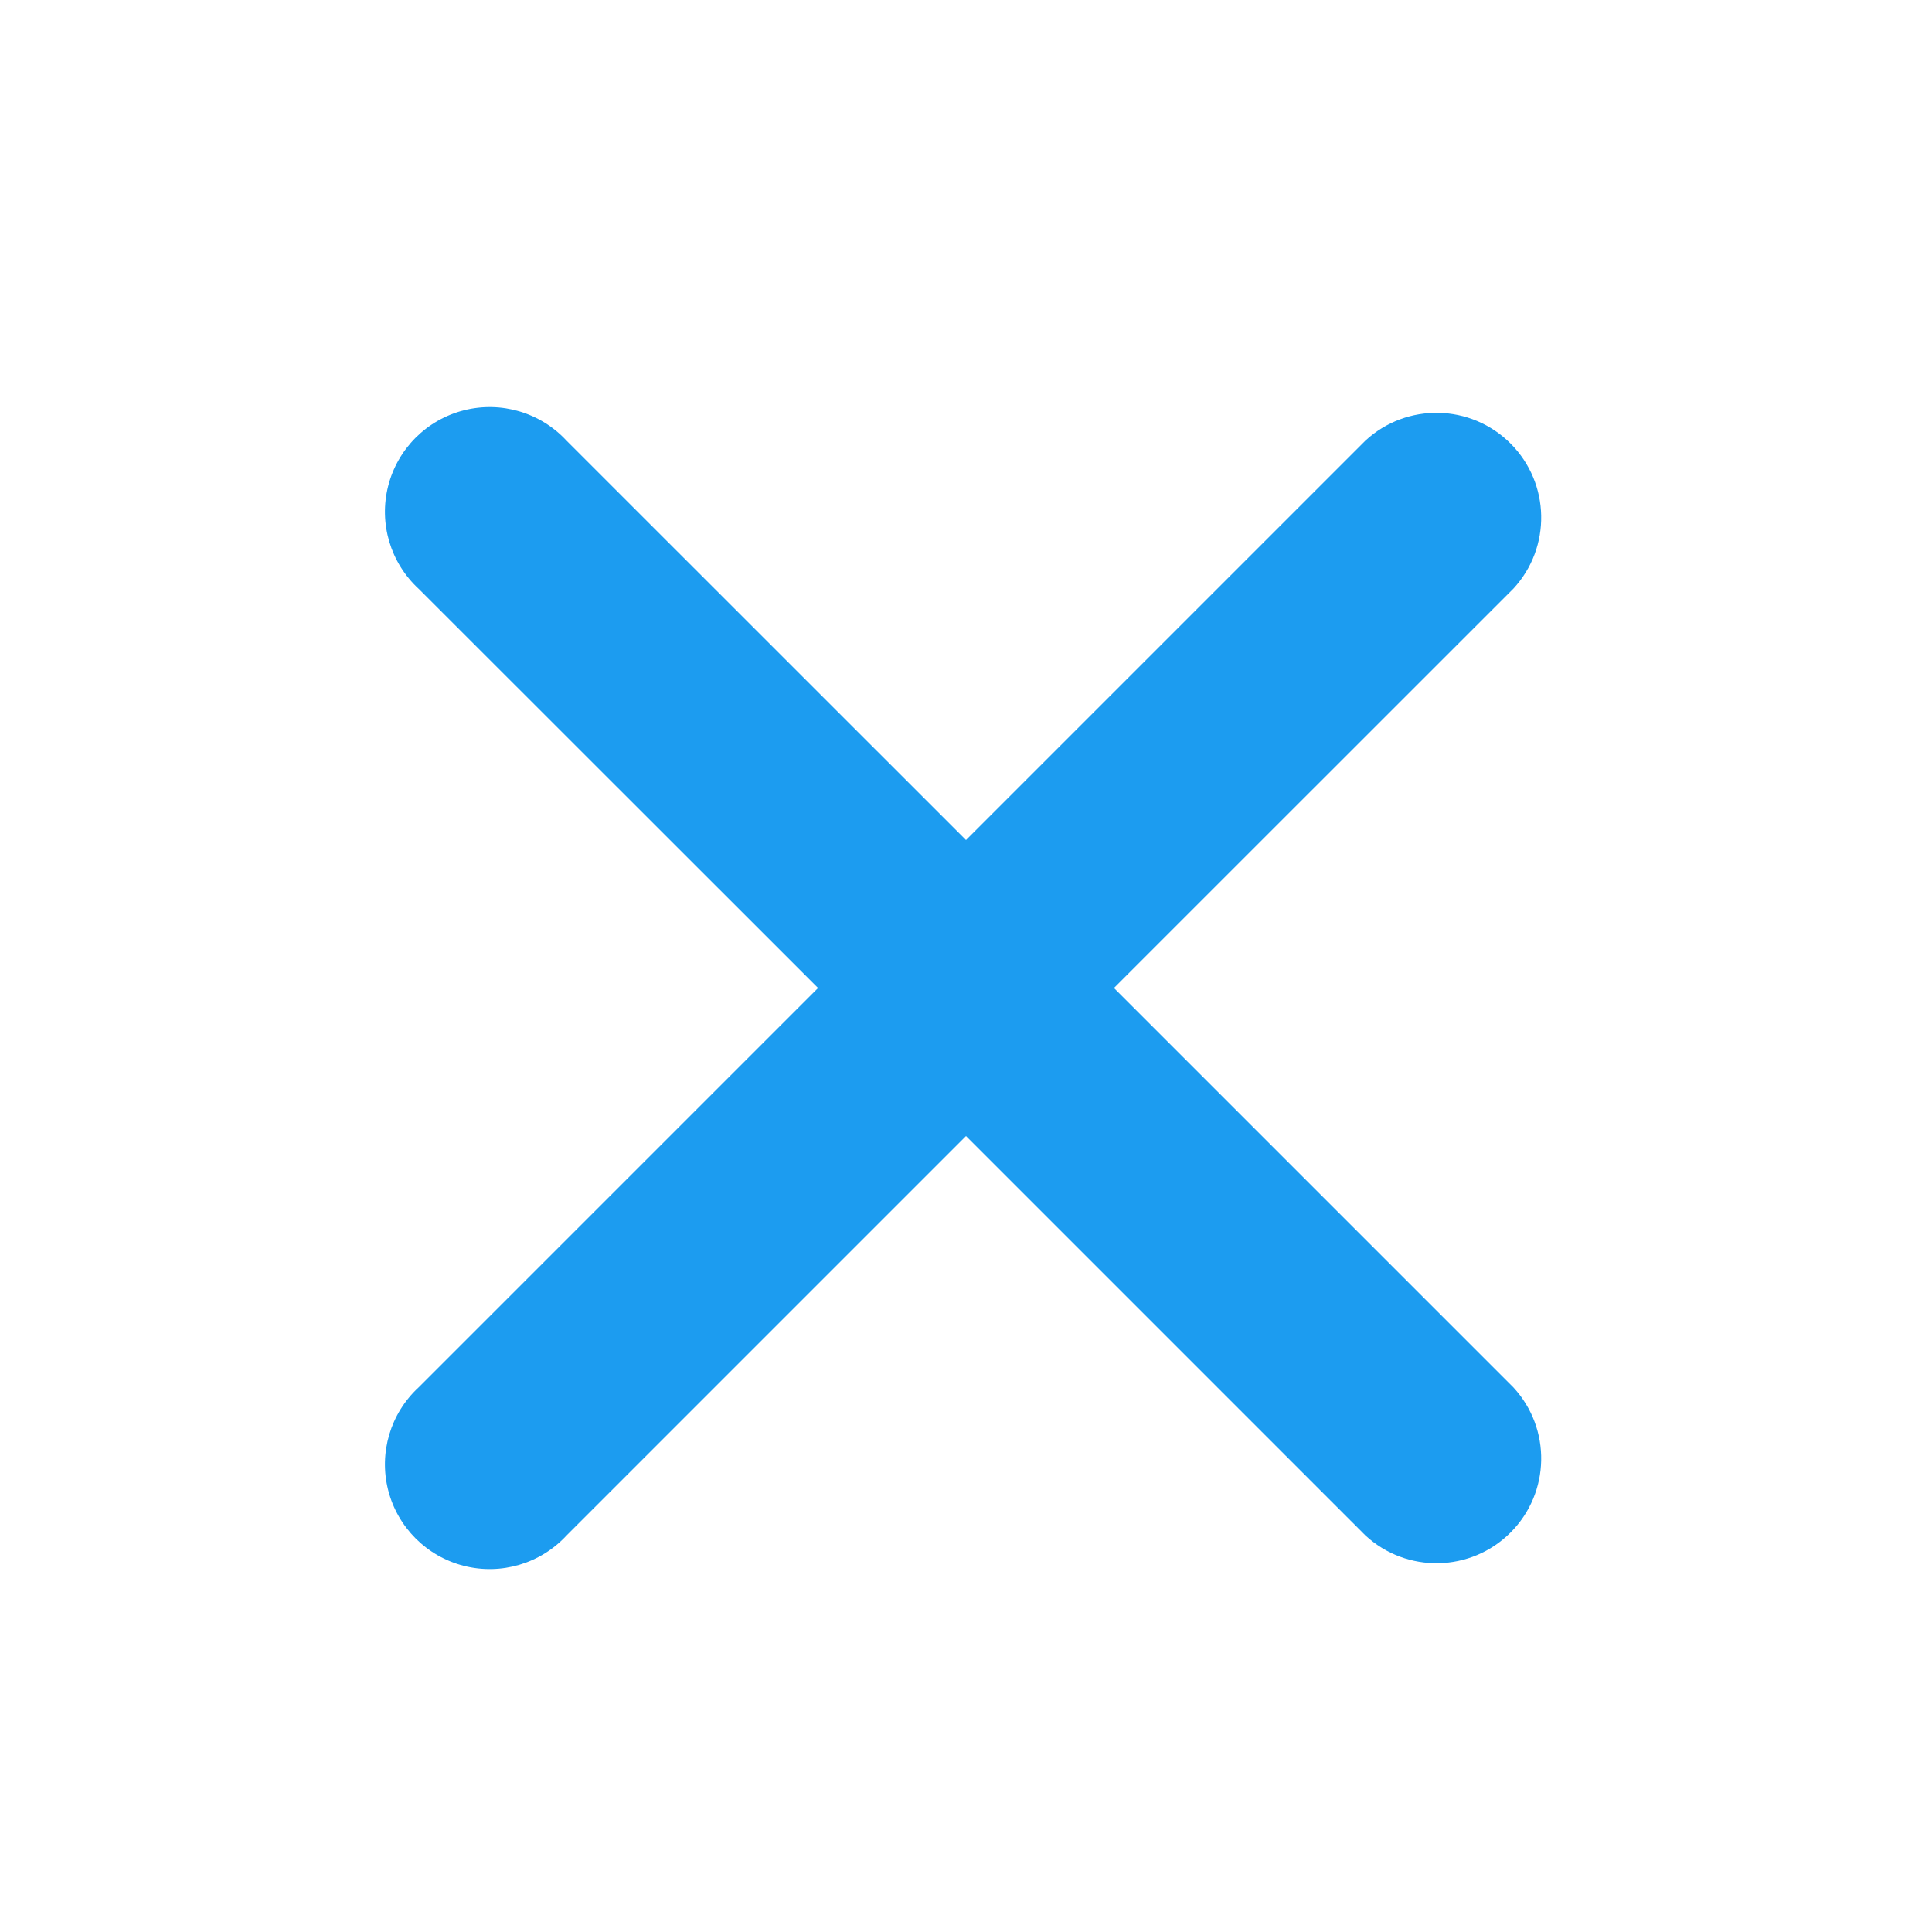
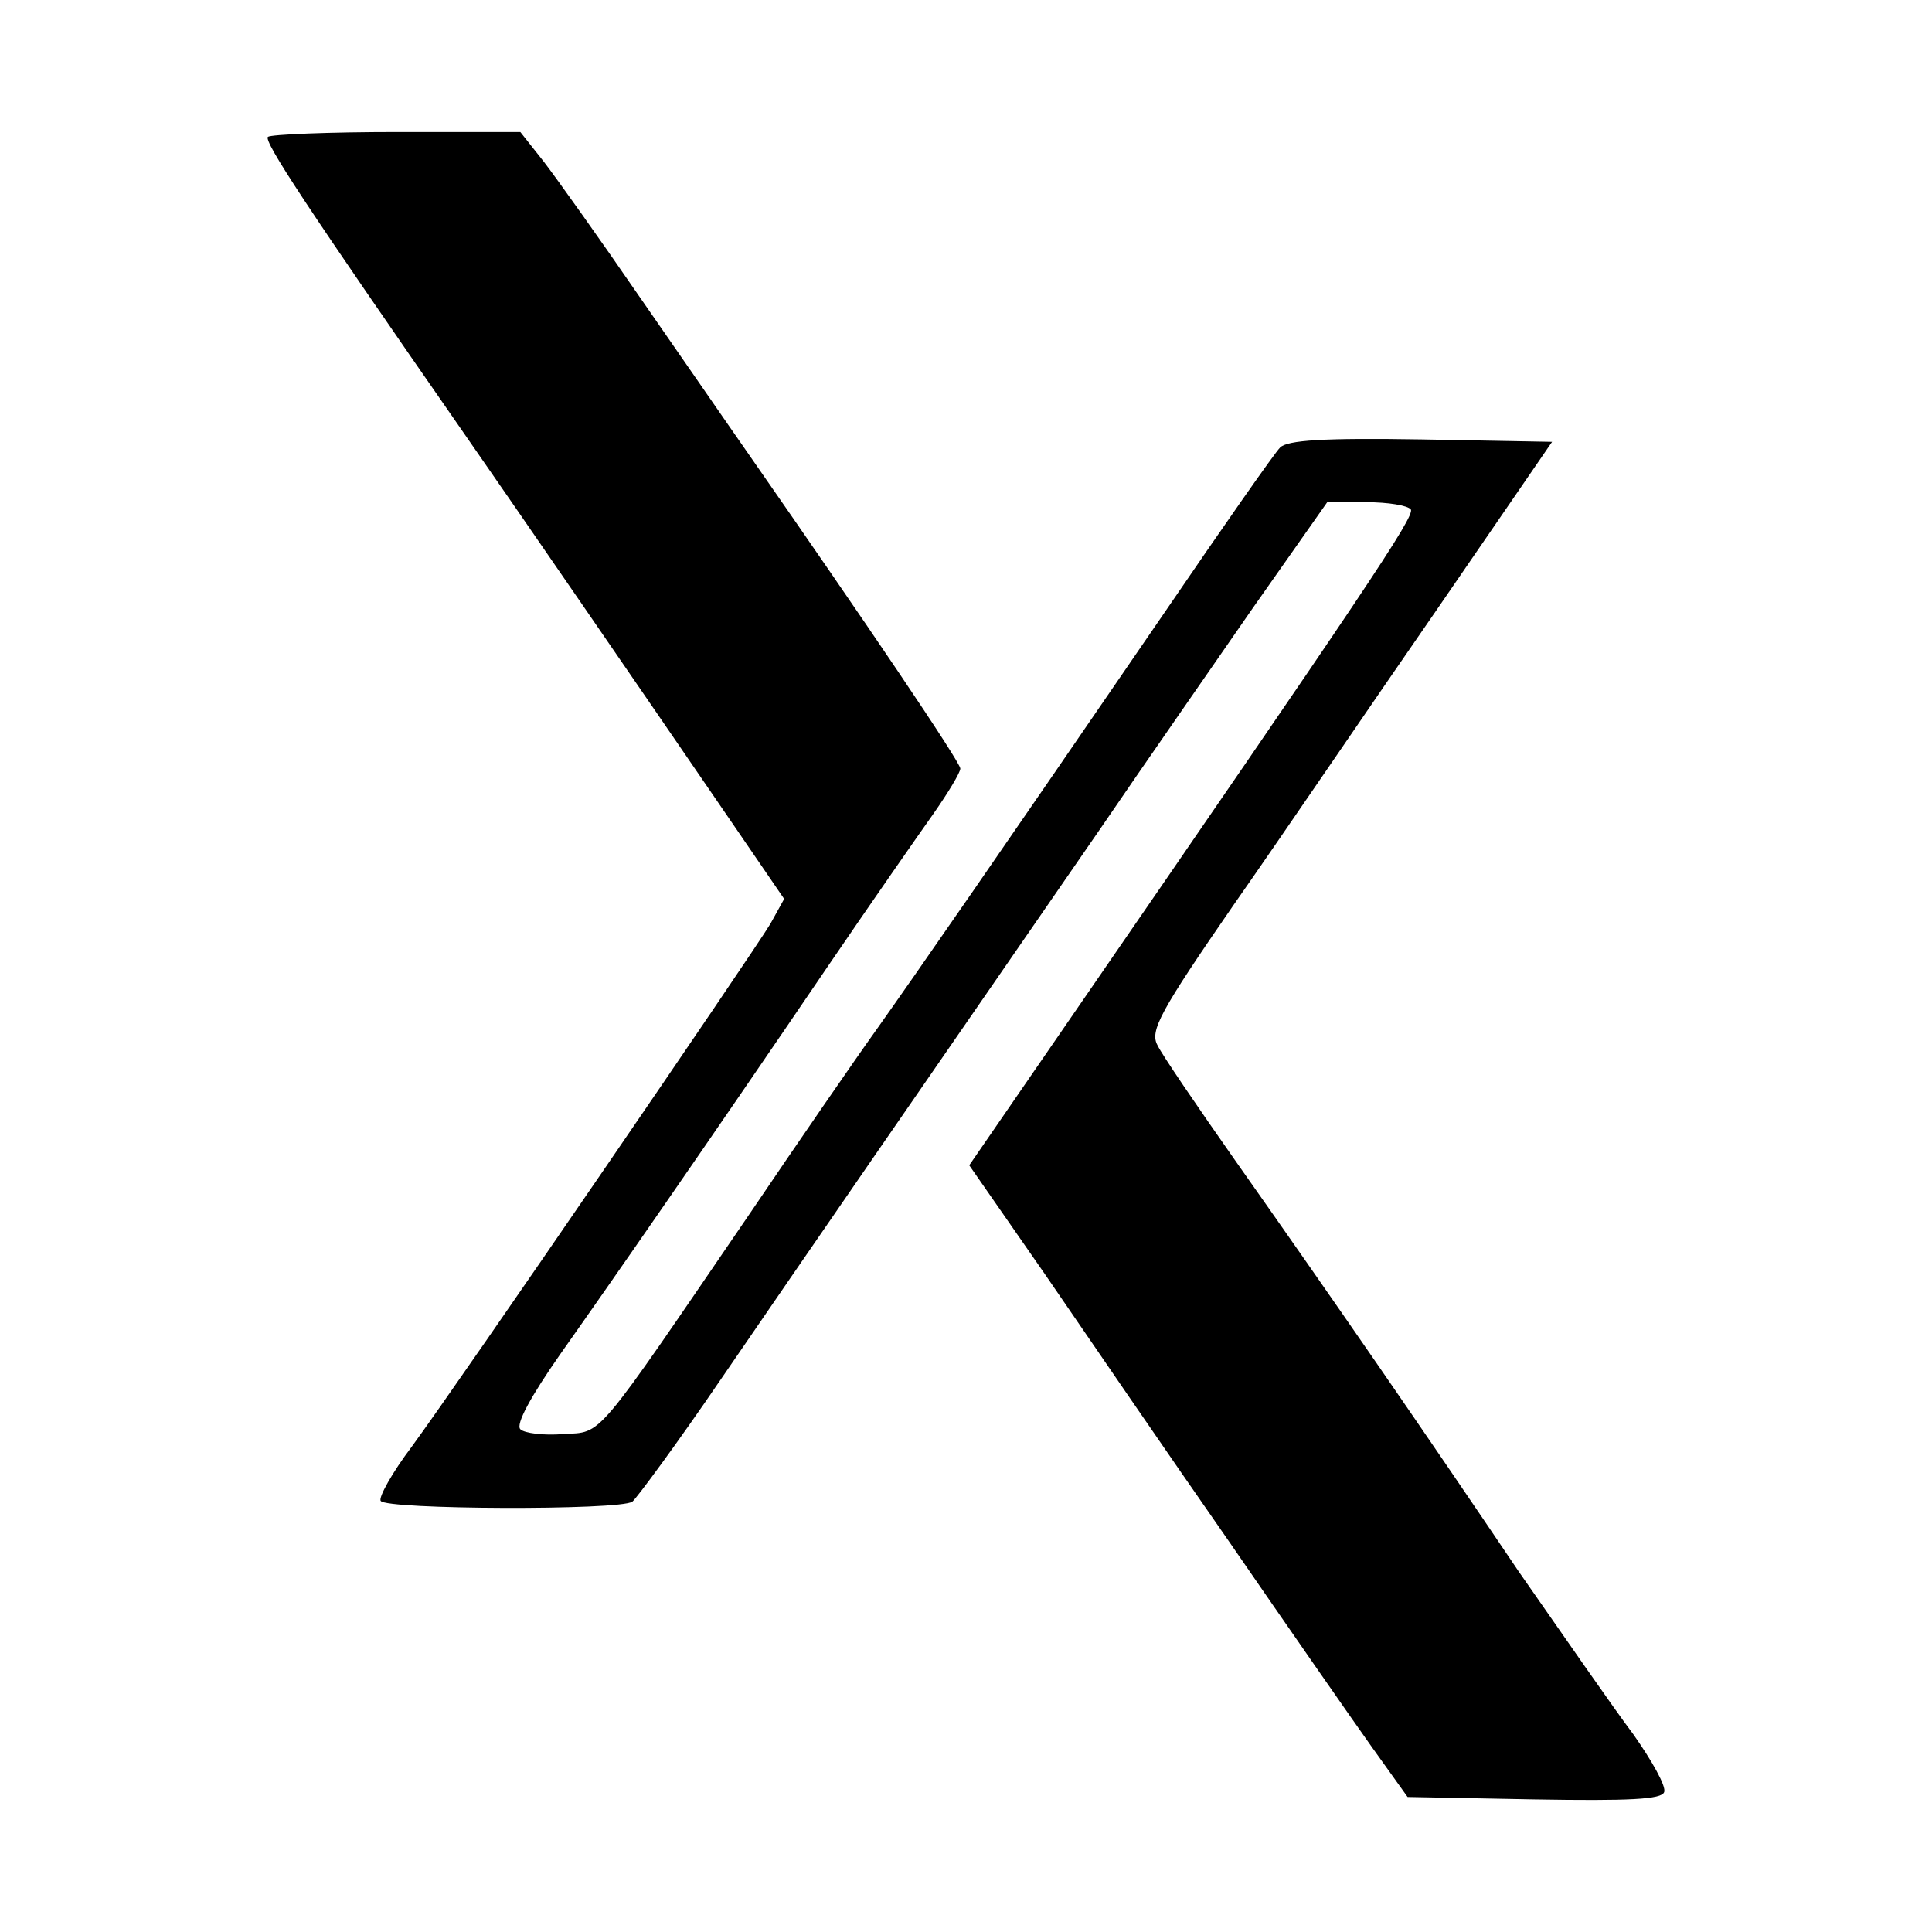
- <svg xmlns="http://www.w3.org/2000/svg" version="1.1" width="800px" height="800px">
-   <svg fill="#1c9cf0" width="800px" height="800px" viewBox="-3.5 0 19 19" class="cf-icon-svg">
-     <g id="SvgjsG1005" stroke-width="0" />
-     <g id="SvgjsG1004" stroke-linecap="round" stroke-linejoin="round" />
-     <g id="SvgjsG1003">
-       <path d="M11.383 13.644A1.03 1.03 0 0 1 9.928 15.1L6 11.172 2.072 15.1a1.03 1.03 0 1 1-1.455-1.456l3.928-3.928L.617 5.79a1.03 1.03 0 1 1 1.455-1.456L6 8.261l3.928-3.928a1.03 1.03 0 0 1 1.455 1.456L7.455 9.716z" />
-     </g>
+ <svg xmlns="http://www.w3.org/2000/svg" version="1.1" width="500" height="500">
+   <svg width="500" height="500" viewBox="0 0 500 500" fill="none">
+     <path d="M69.327 35.417C68.277 36.667 79.201 53.328 120.168 112.266C135.083 133.717 163.865 175.577 190.966 215.147L202.941 232.641L199.369 239.097C194.747 246.802 118.907 357.597 106.512 374.466C101.47 381.131 97.899 387.587 98.529 388.42C99.789 390.711 160.504 390.919 163.655 388.628C164.705 387.795 175.21 373.633 186.554 356.972C206.512 327.816 242.857 275.126 284.873 214.314C295.798 198.277 313.655 172.661 324.159 157.458L343.487 129.968H353.571C359.243 129.968 364.285 130.801 365.125 131.842C366.176 133.717 353.361 152.668 275.21 266.171L250.84 301.575L270.378 329.69C281.092 345.31 302.31 376.341 317.857 398.624C333.193 420.908 349.999 445.067 355.041 452.147L364.285 465.06L397.058 465.684C421.638 466.101 430.041 465.684 430.672 463.81C431.302 462.352 427.52 455.688 422.689 448.815C417.647 442.151 404.411 422.991 393.067 406.747C368.487 370.301 344.327 335.313 319.957 300.742C309.873 286.372 300.63 272.835 299.579 270.544C297.478 266.795 300.21 261.797 319.327 234.098C331.722 216.396 355.041 182.033 371.638 158.083L401.68 114.348L367.857 113.724C342.436 113.307 333.193 113.932 331.302 115.806C329.831 117.264 316.596 136.216 301.68 158.083C257.142 223.061 237.815 250.967 226.89 266.379C221.218 274.293 206.302 295.952 193.907 314.279C153.361 373.633 156.092 370.509 145.798 371.134C140.756 371.551 135.714 370.926 134.663 369.884C133.403 368.635 137.394 361.346 144.957 350.516C158.193 331.773 182.352 296.993 214.495 249.718C225.42 233.682 237.604 216.188 241.596 210.565C245.378 205.15 248.529 199.944 248.529 198.902C248.529 197.236 224.159 161.207 193.697 117.472C188.445 109.975 175.84 91.648 165.546 76.861C155.252 61.867 144.117 46.247 140.756 41.874L134.663 34.168H102.731C85.084 34.168 70.168 34.793 69.327 35.417Z" fill="black" />
  </svg>
  <style>@media (prefers-color-scheme: light) { :root { filter: none; } }
- @media (prefers-color-scheme: dark) { :root { filter: none; } }
+ @media (prefers-color-scheme: dark) { :root { filter: invert(100%); } }
</style>
</svg>
